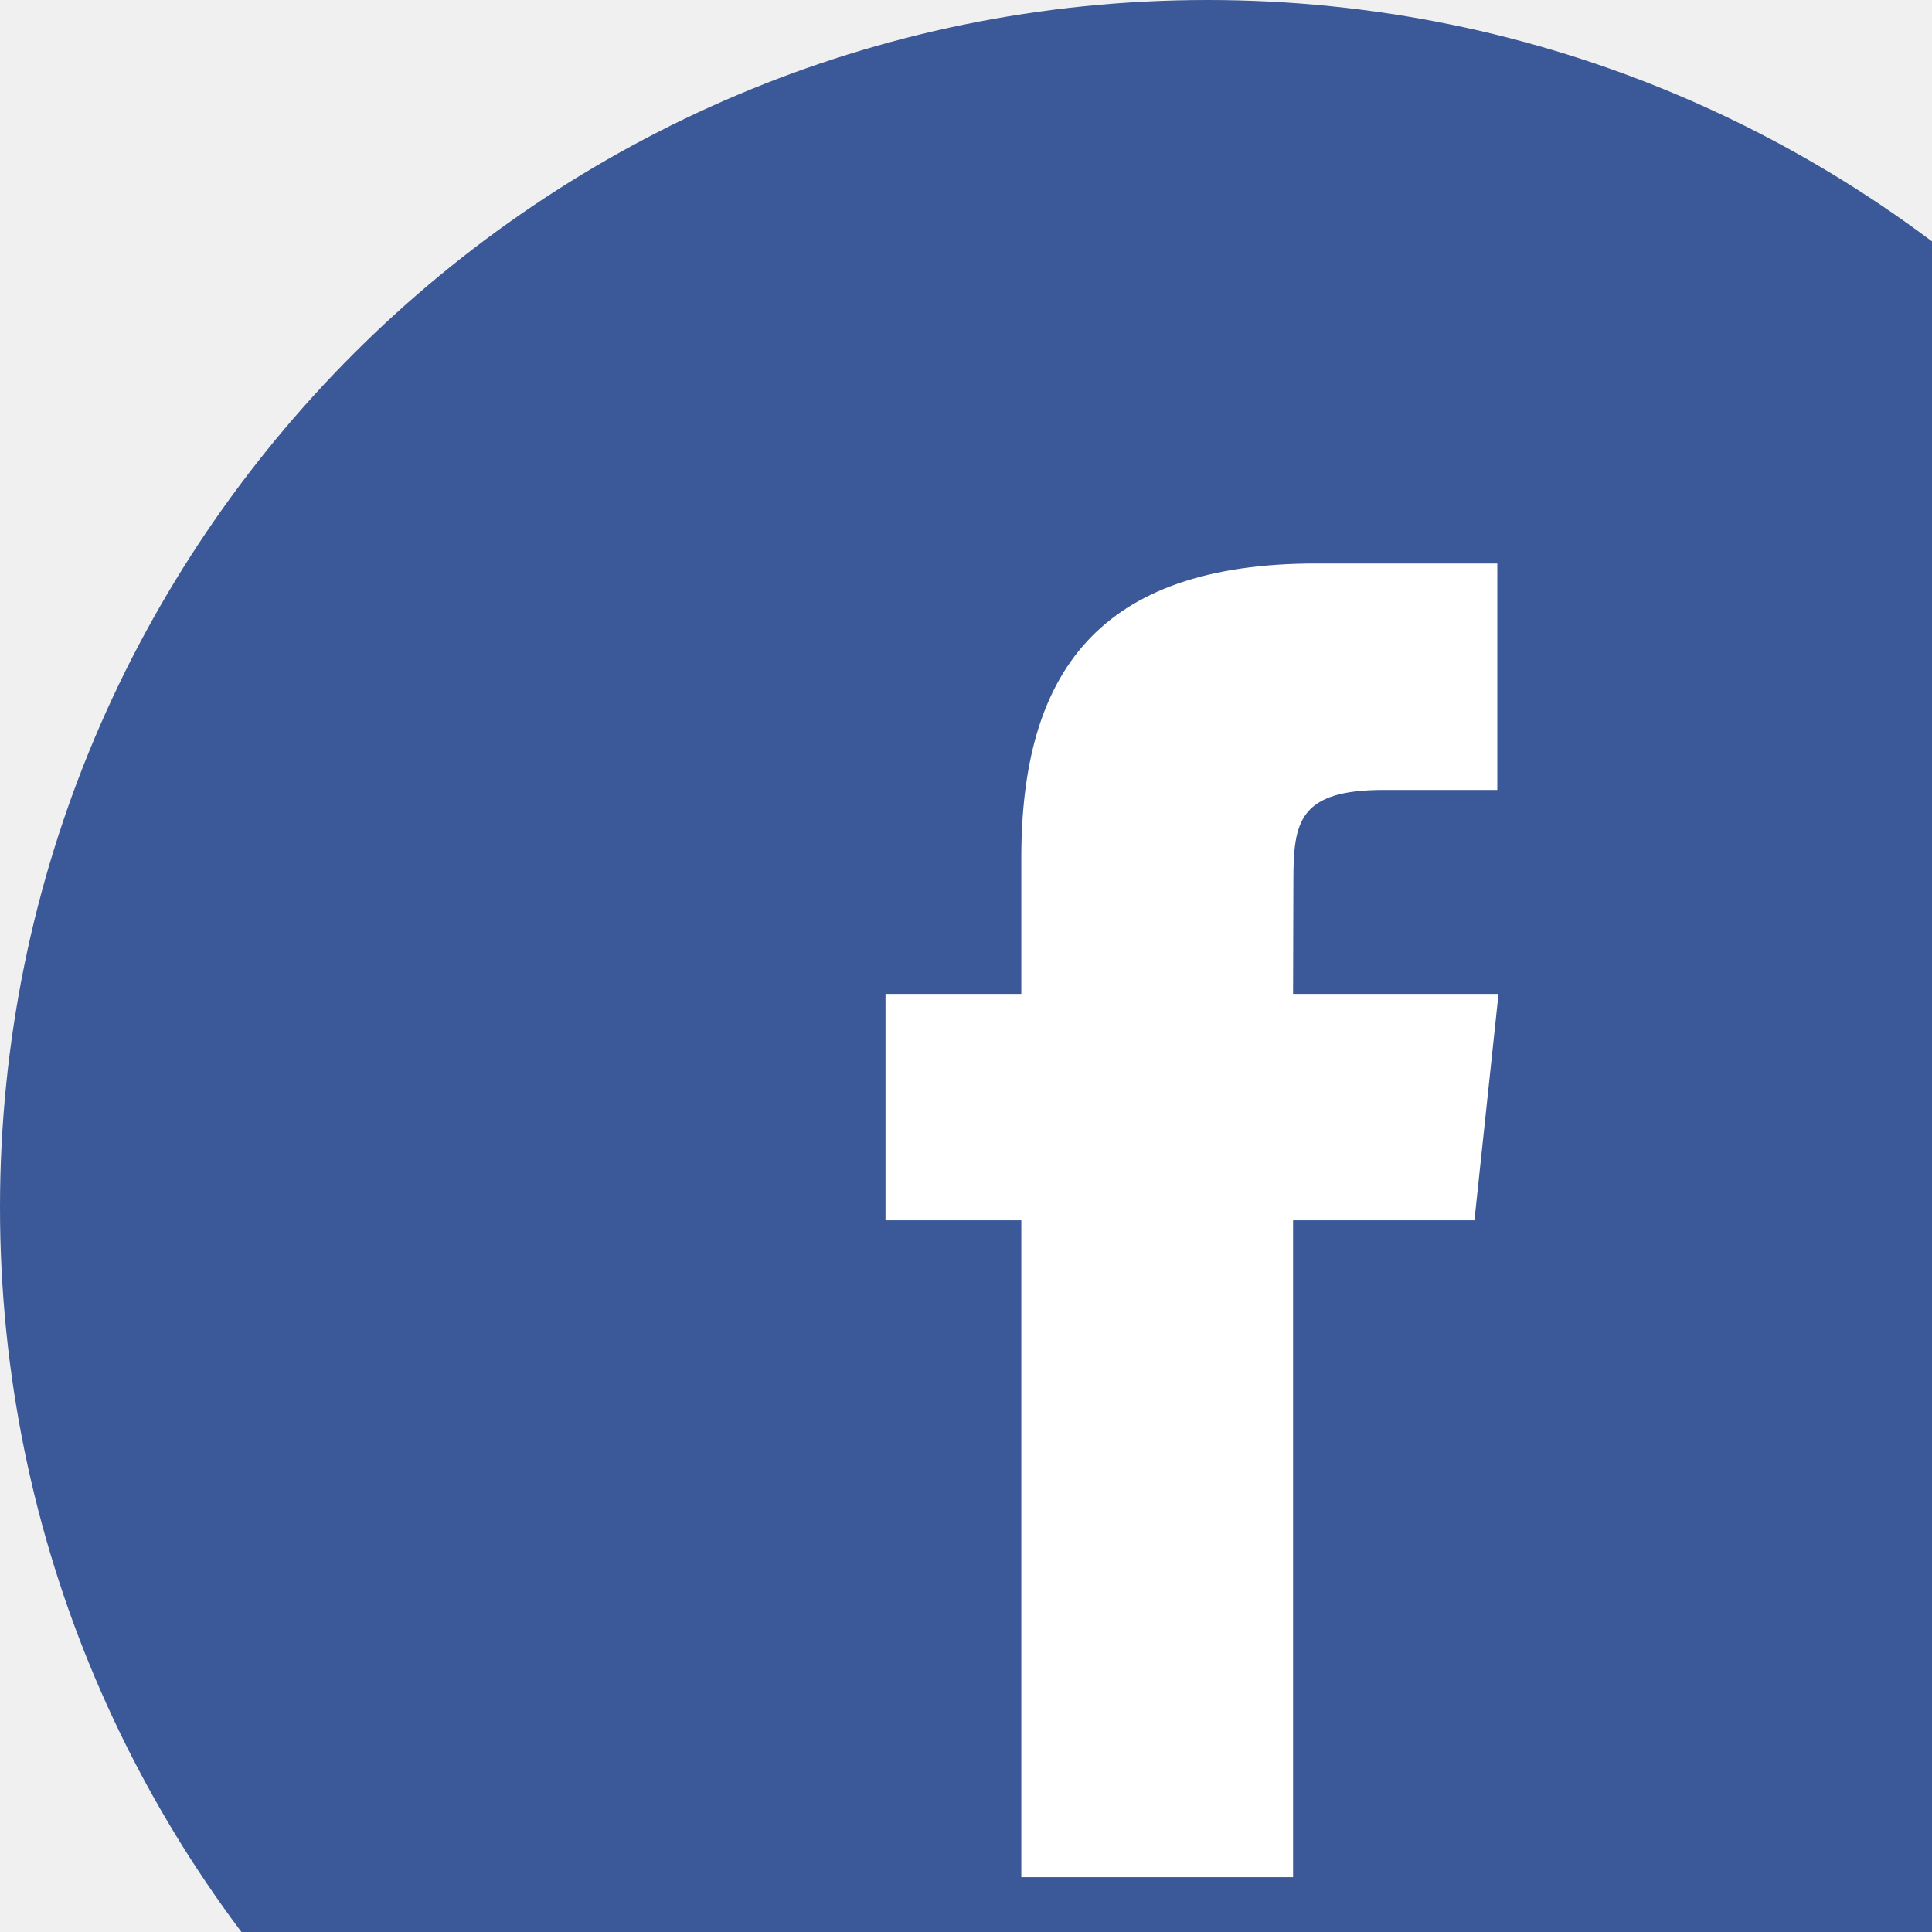
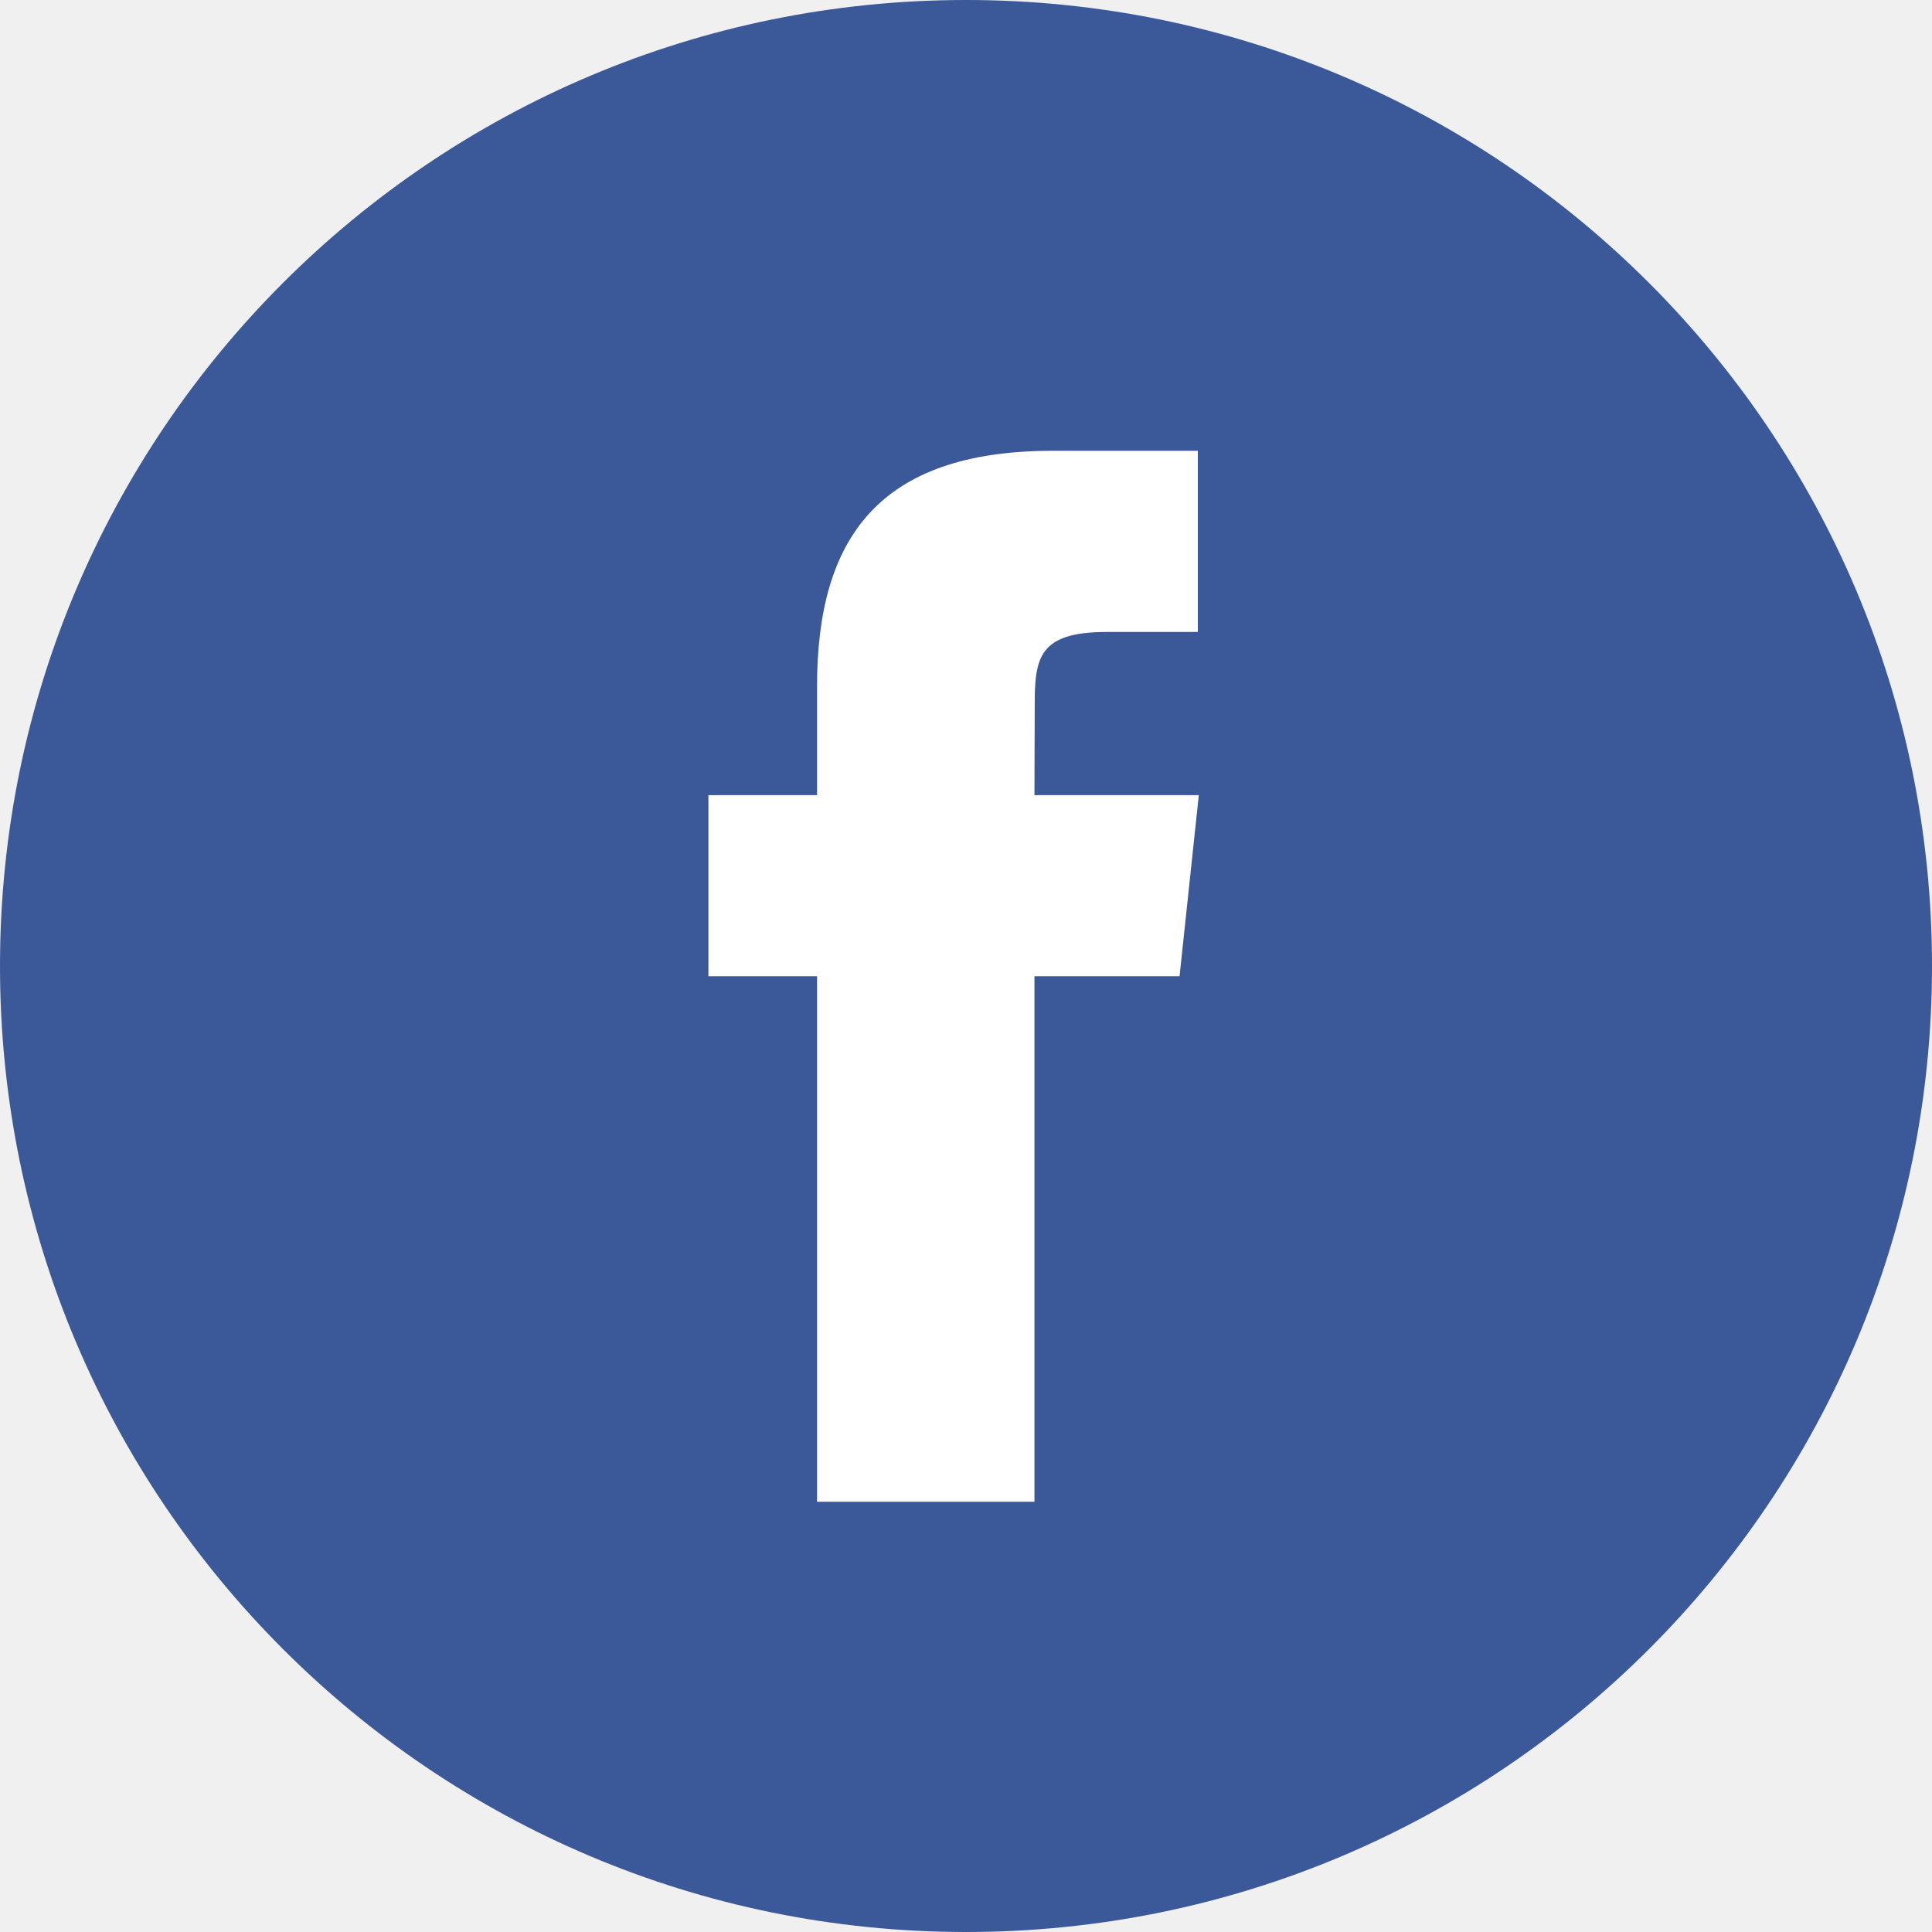
- <svg xmlns="http://www.w3.org/2000/svg" width="24" height="24" viewBox="0 0 24 24">
+ <svg xmlns="http://www.w3.org/2000/svg" width="30" height="30" viewBox="0 0 30 30">
  <g fill="none" fill-rule="evenodd">
    <path d="M0 15C0 6.716 6.716 0 15 0c8.284 0 15 6.716 15 15 0 8.284-6.716 15-15 15-8.284 0-15-6.716-15-15z" fill="#3B5998" />
-     <path d="M16.063 23.32v-8.161h2.253l.299-2.812h-2.552l.004-1.408c0-.733.07-1.126 1.123-1.126h1.41V7h-2.253c-2.707 0-3.66 1.364-3.66 3.658v1.689H11v2.812h1.687v8.16h3.376z" fill="#FFF" />
+     <path d="M16.063 23.32v-8.161h2.253l.299-2.812h-2.552l.004-1.408c0-.733.07-1.126 1.123-1.126H18.6V7h-2.253c-2.707 0-3.66 1.364-3.66 3.658v1.689H11v2.812h1.687v8.16h3.376z" fill="#FFF" />
  </g>
</svg>
